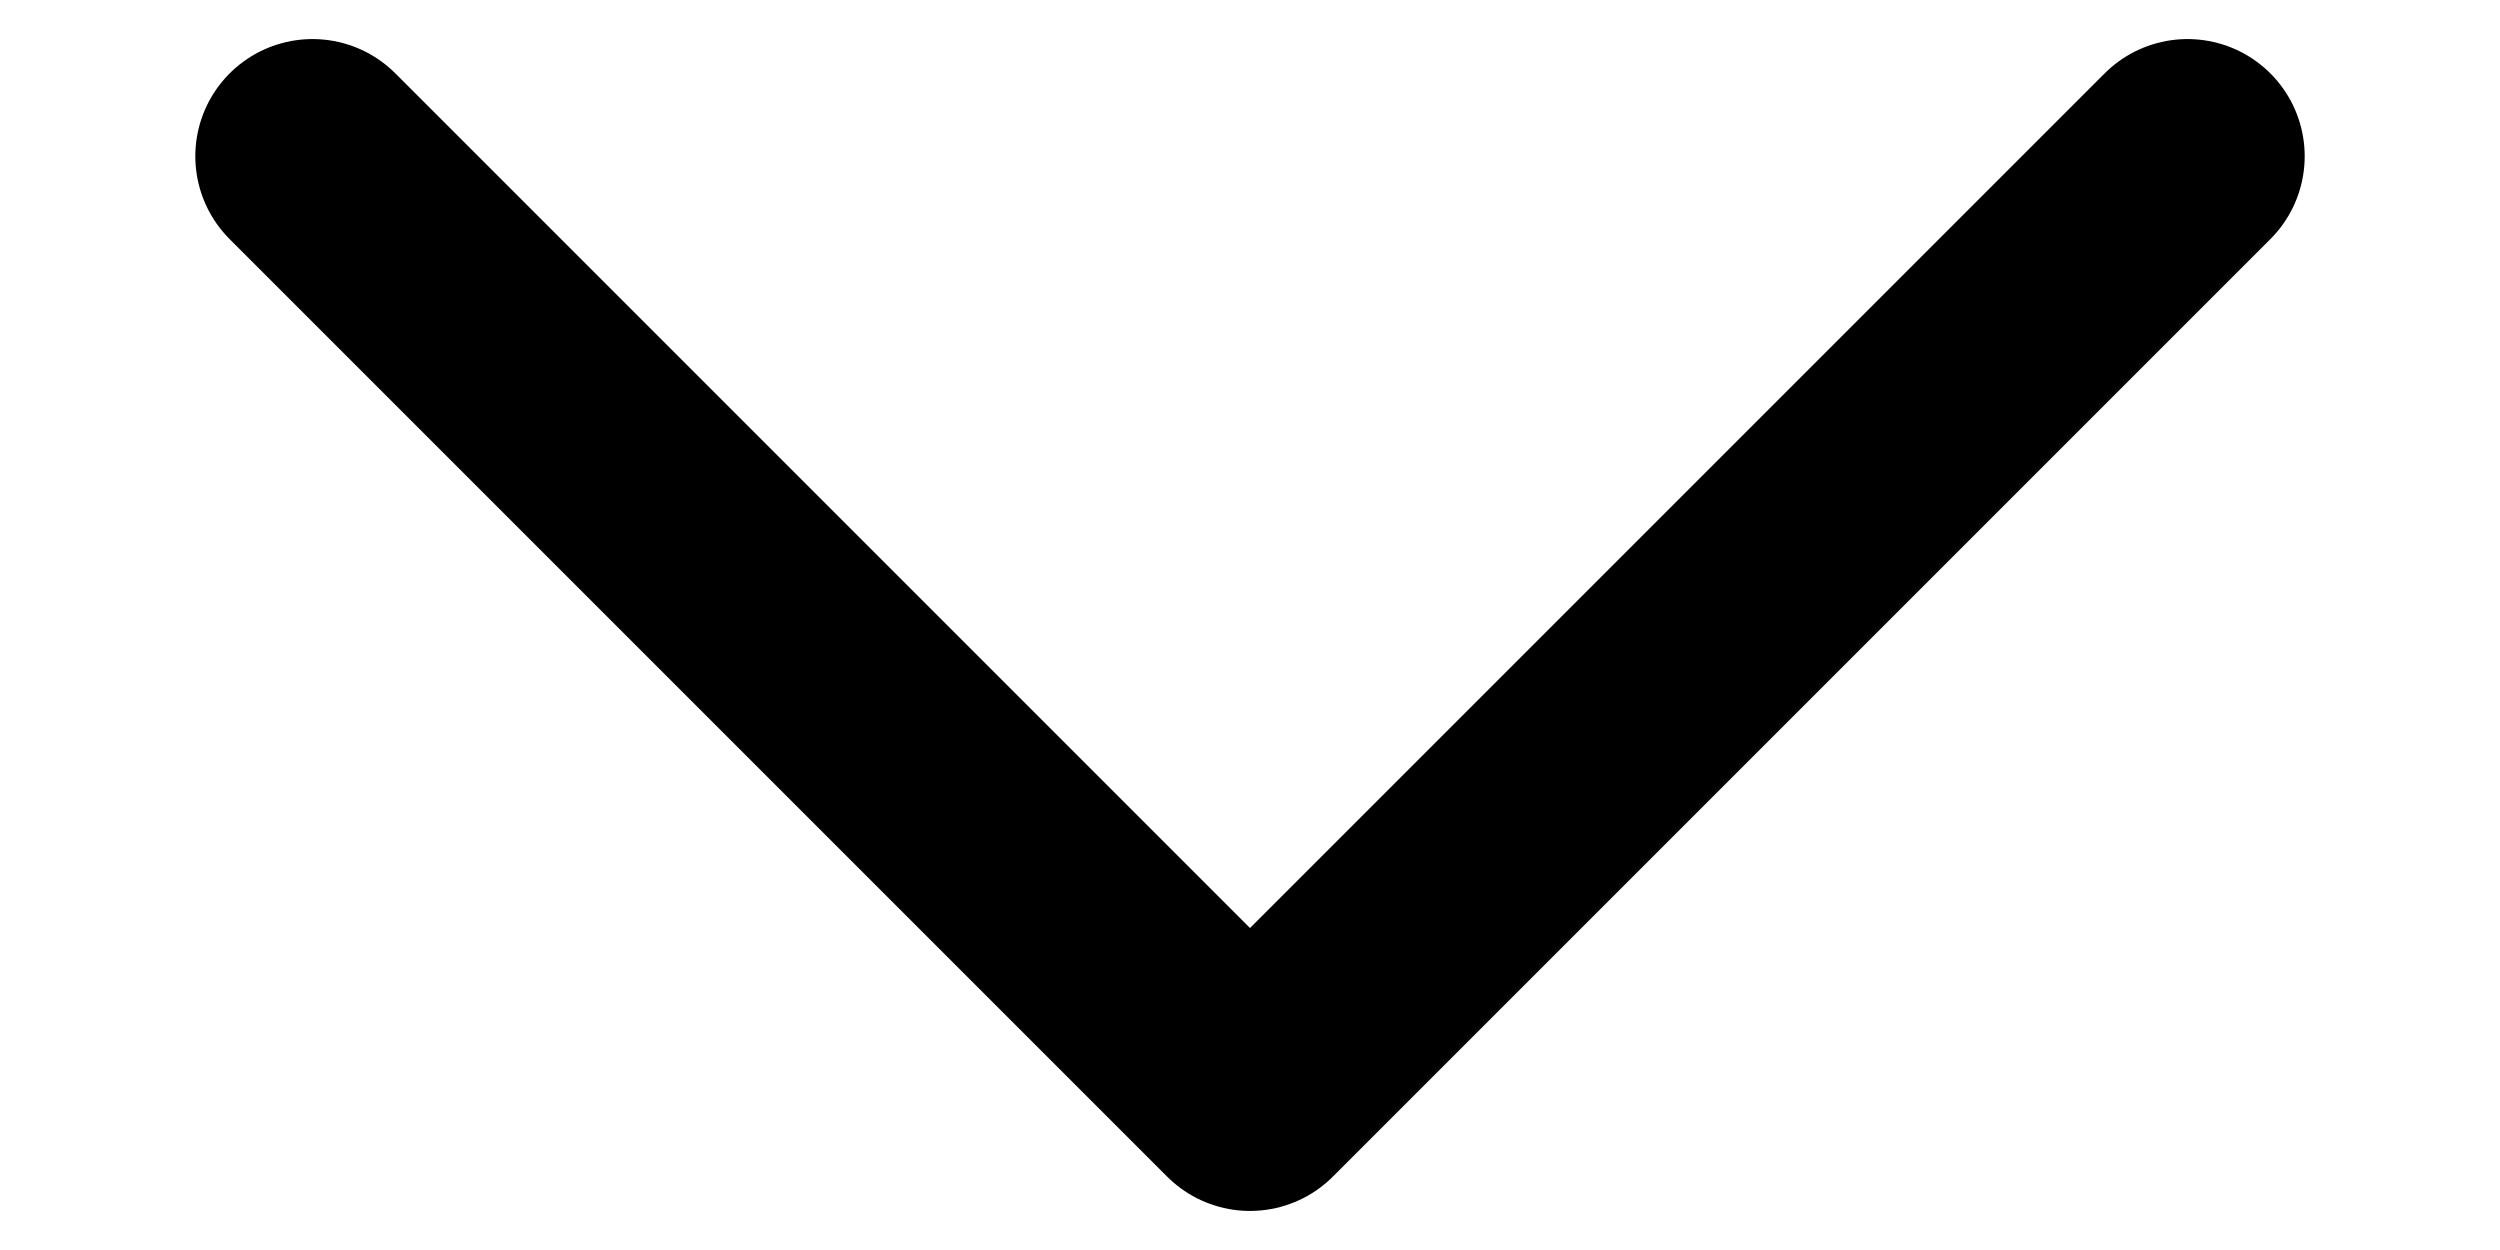
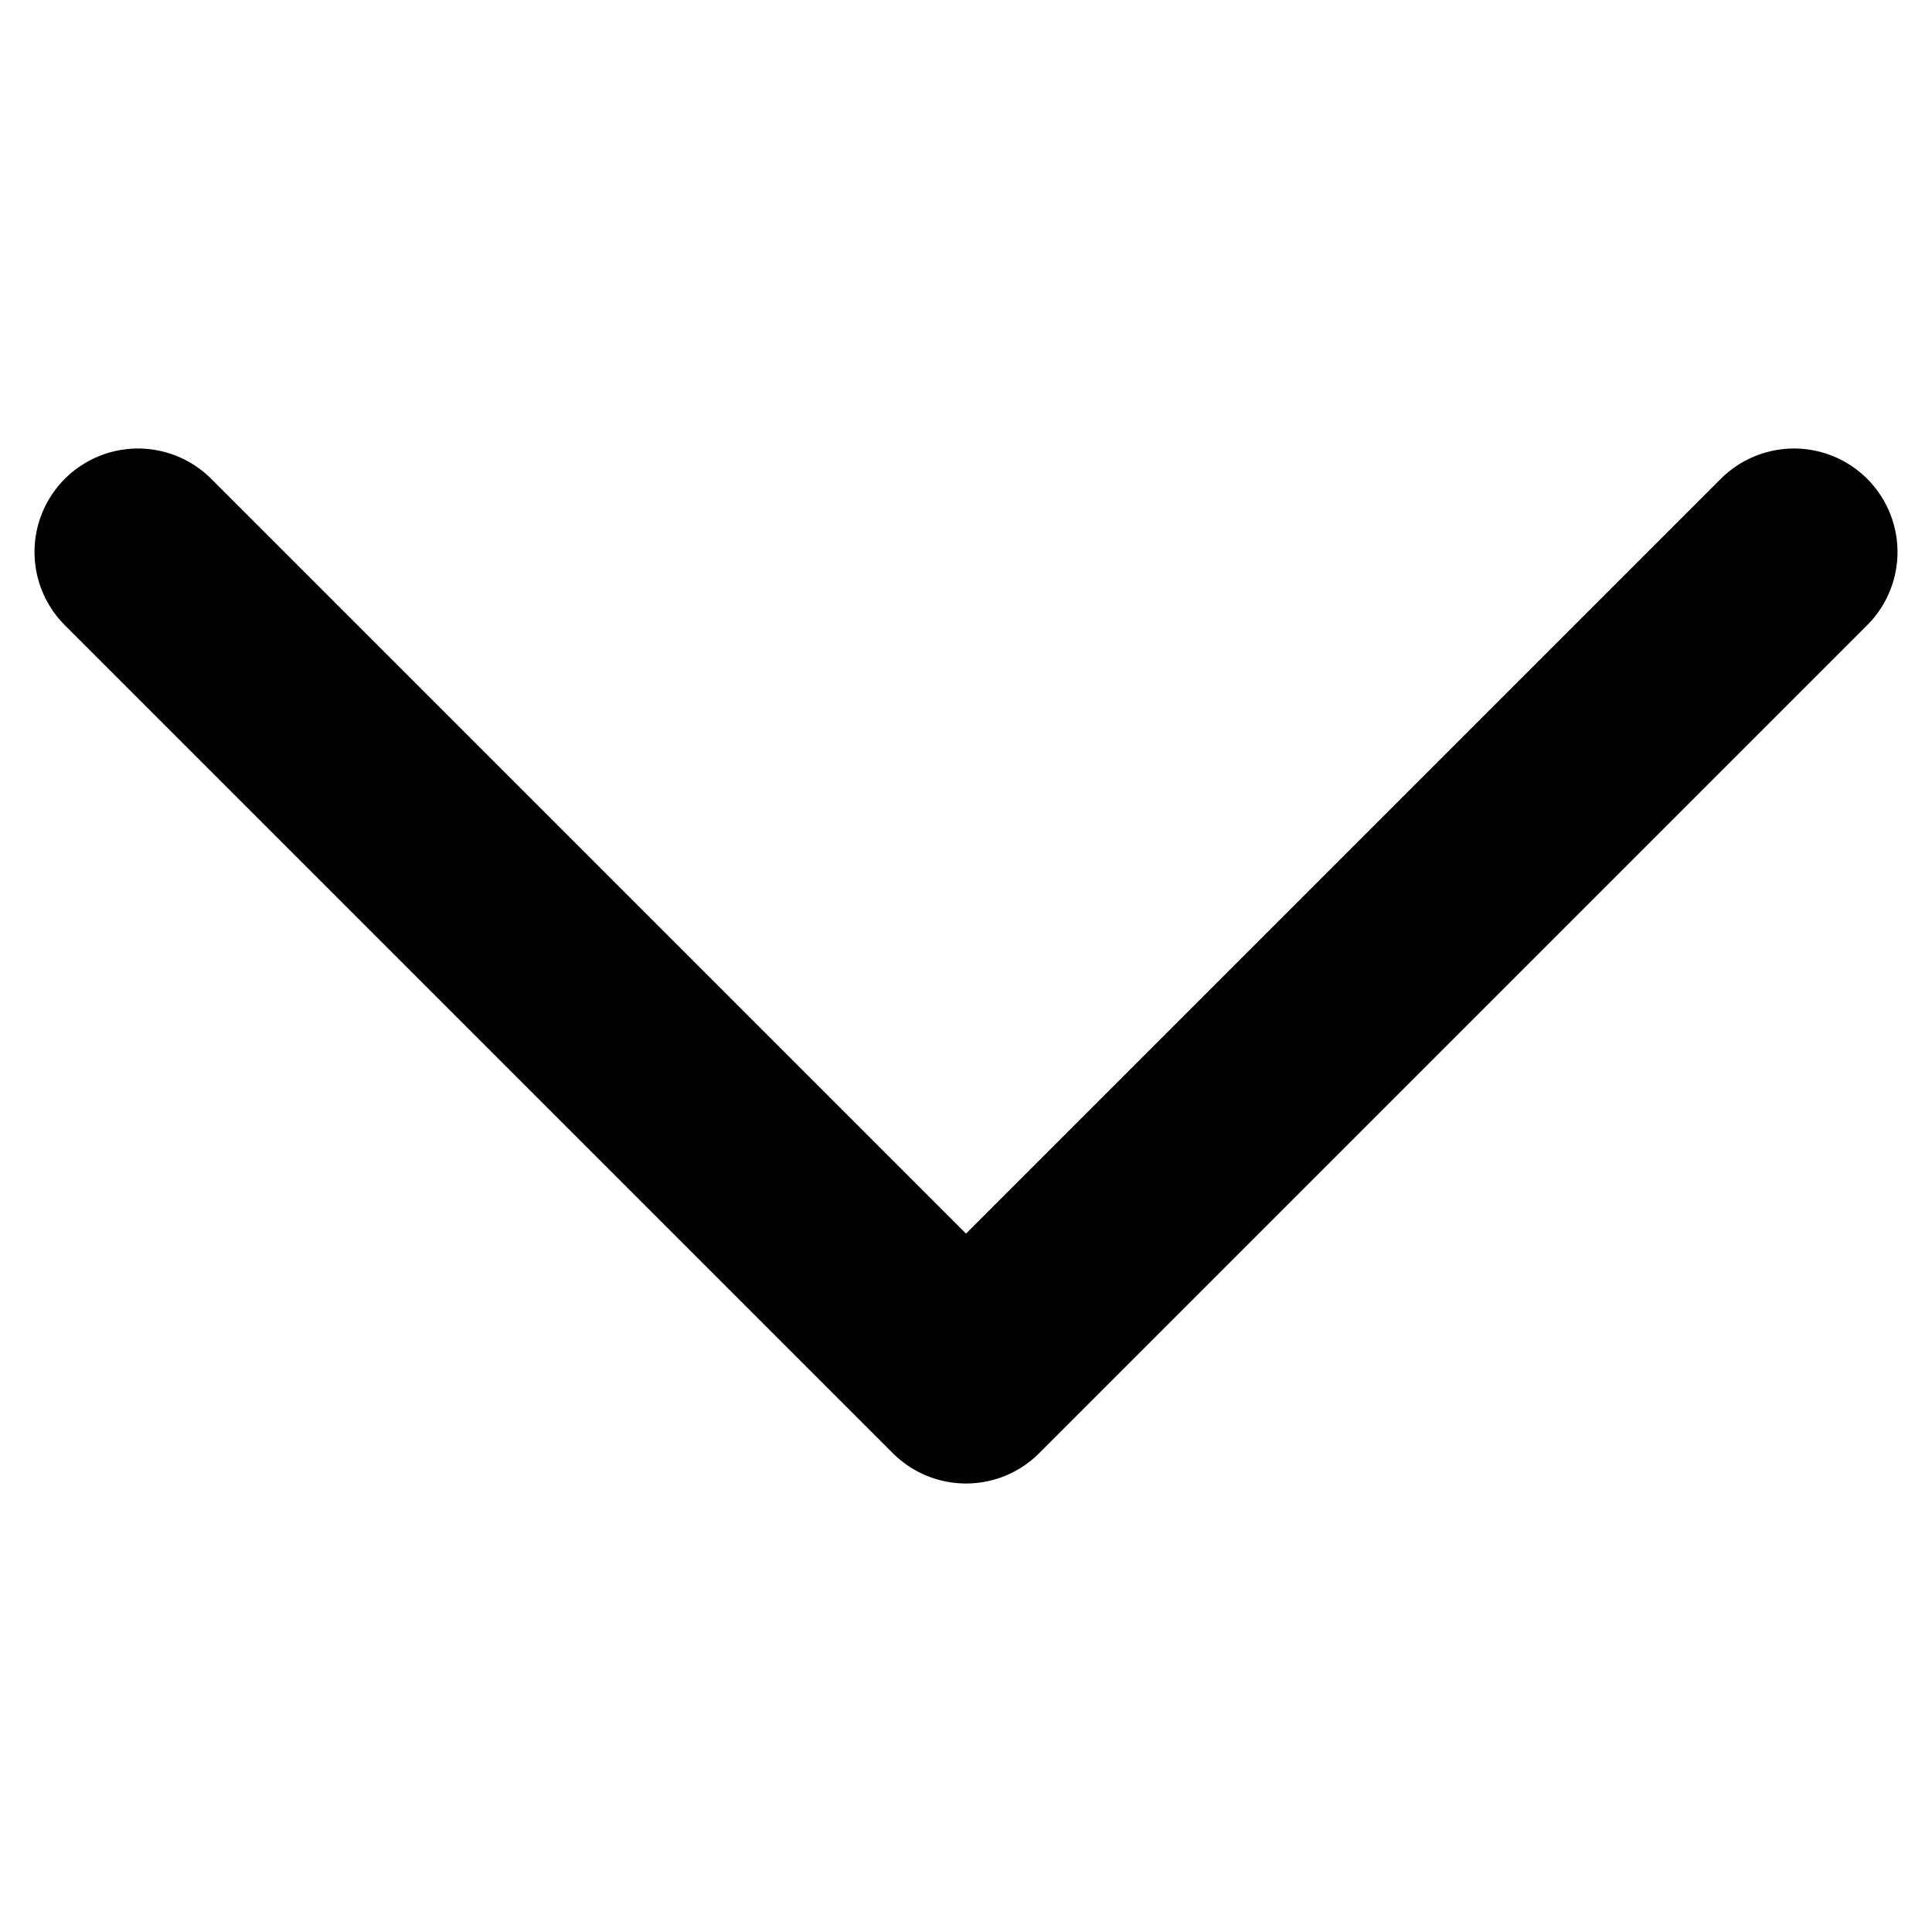
- <svg xmlns="http://www.w3.org/2000/svg" width="12" height="6" viewBox="0 0 14 8" fill="none">
+ <svg xmlns="http://www.w3.org/2000/svg" width="11" height="11" viewBox="0 0 14 8" fill="none">
  <path d="M13 1L7 7L1 1" stroke="black" stroke-width="1.5" stroke-linecap="round" stroke-linejoin="round" />
</svg>
